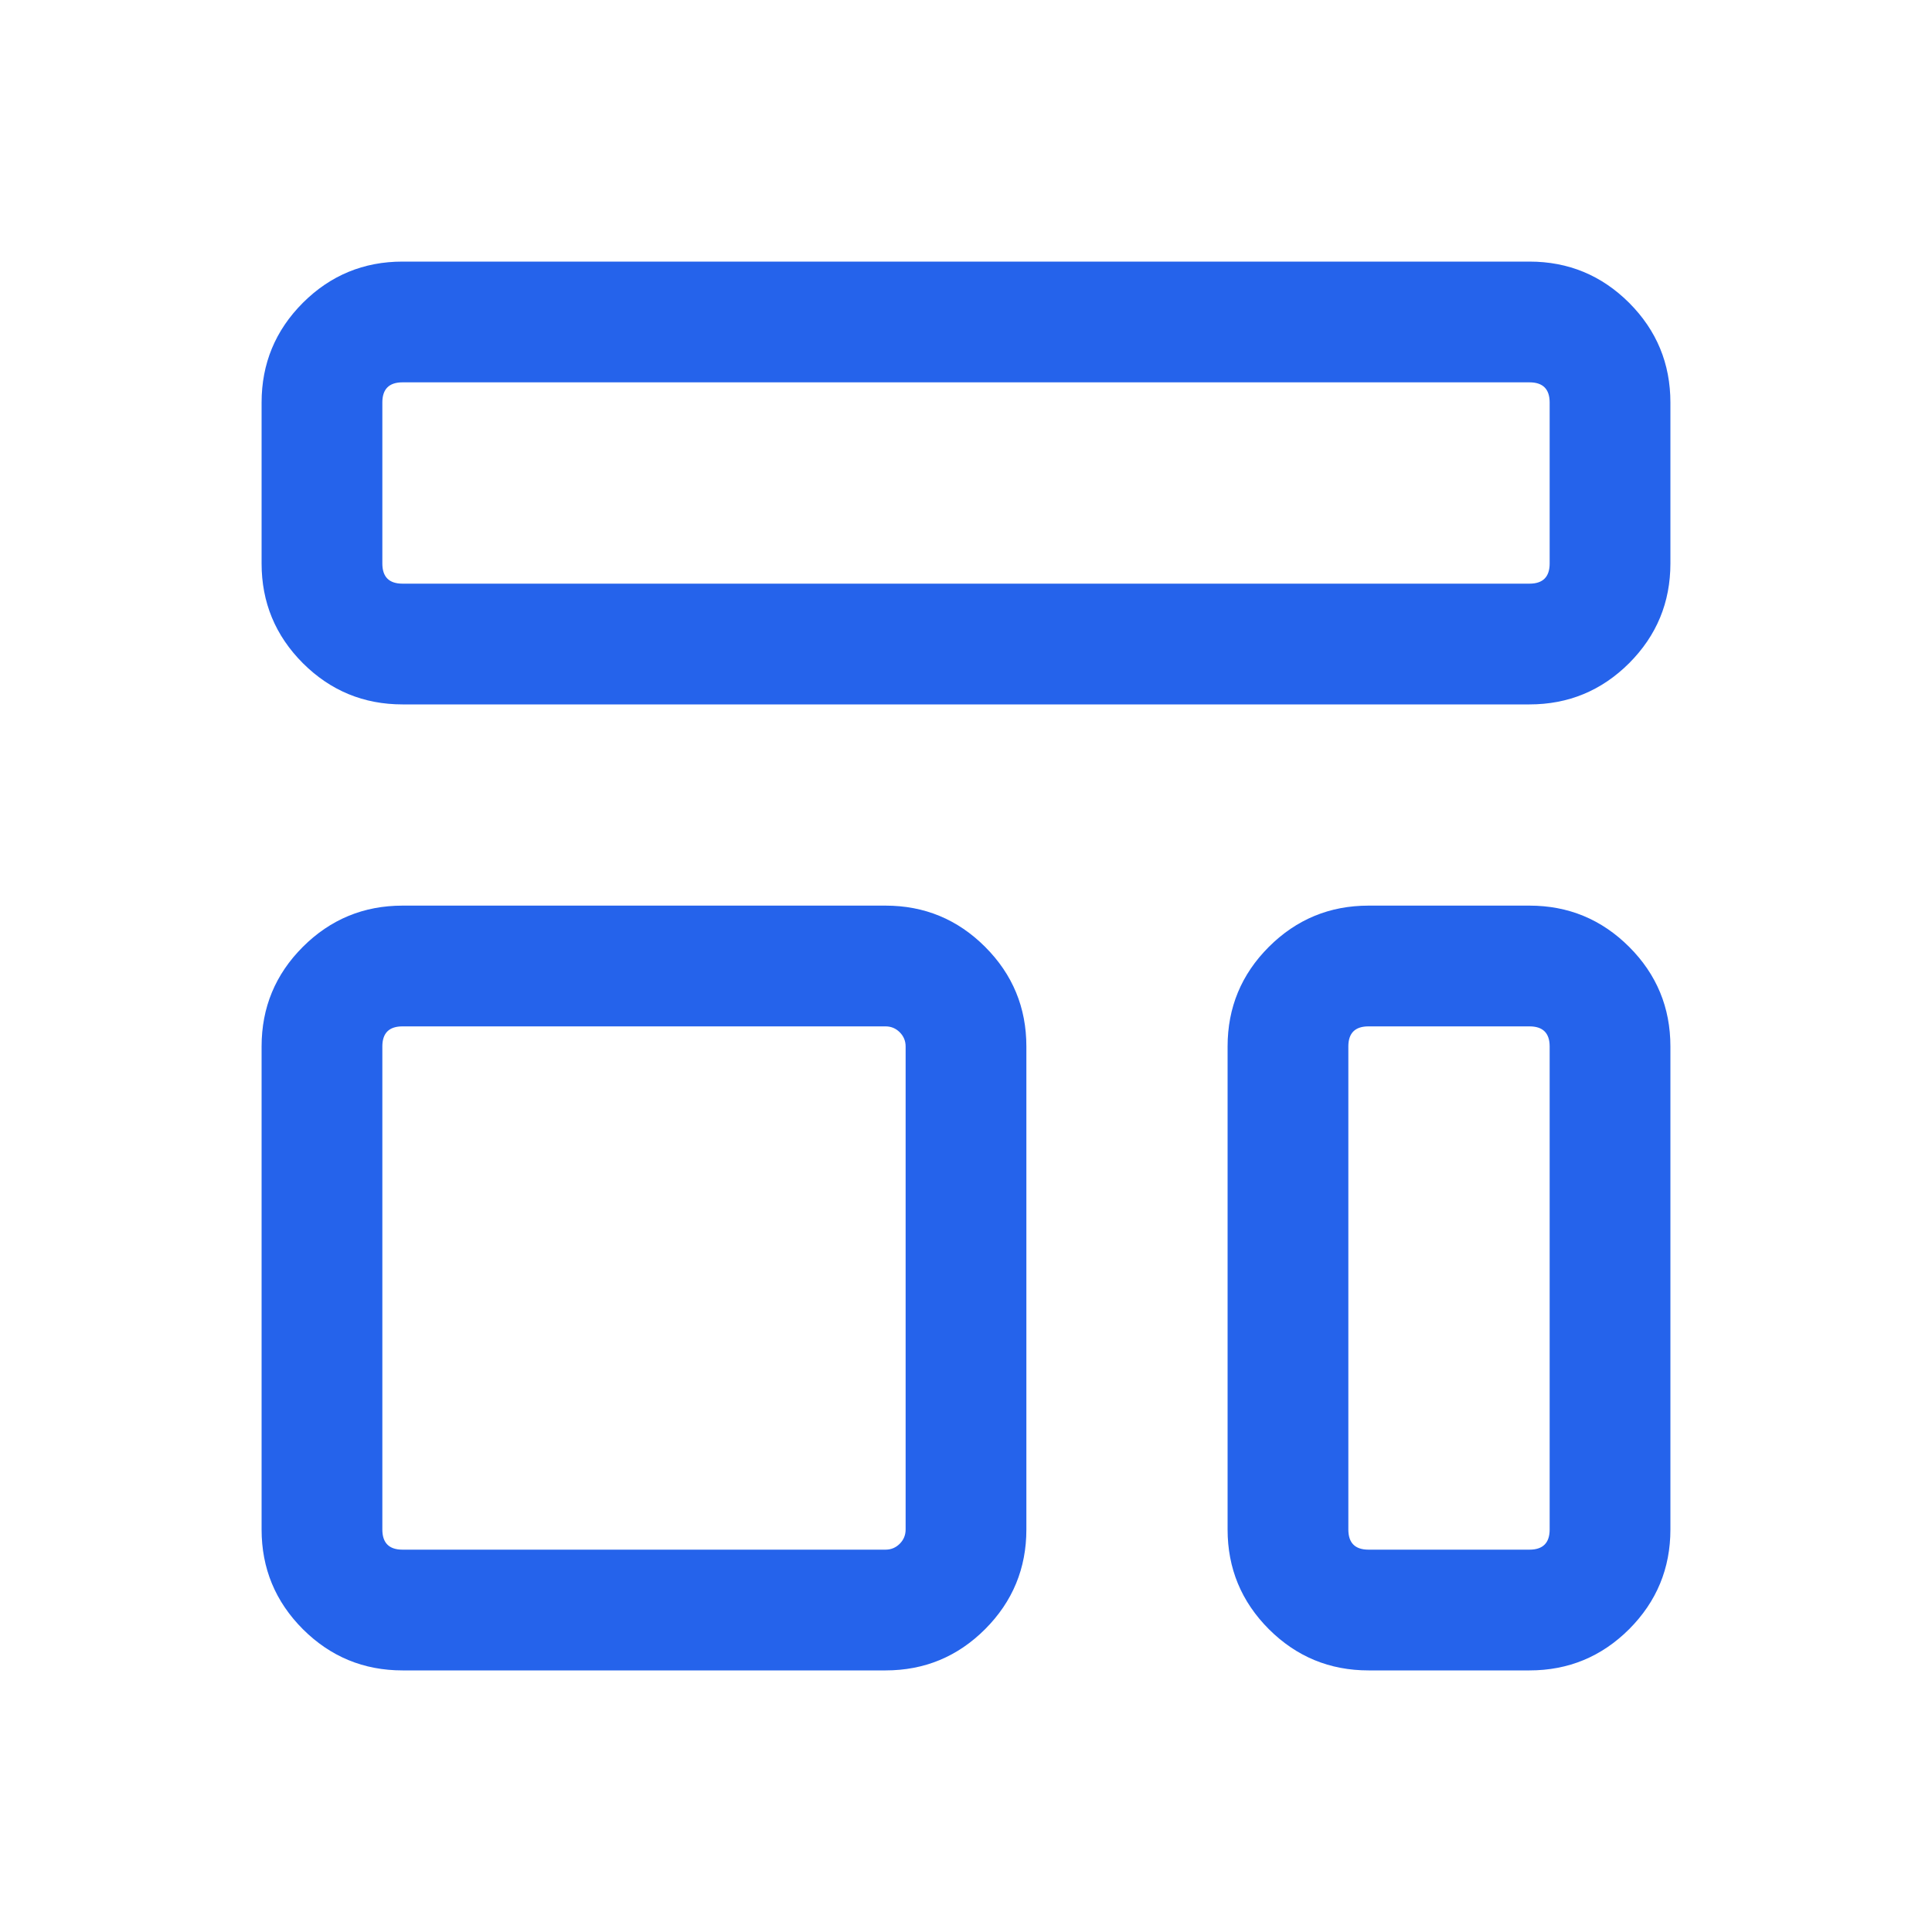
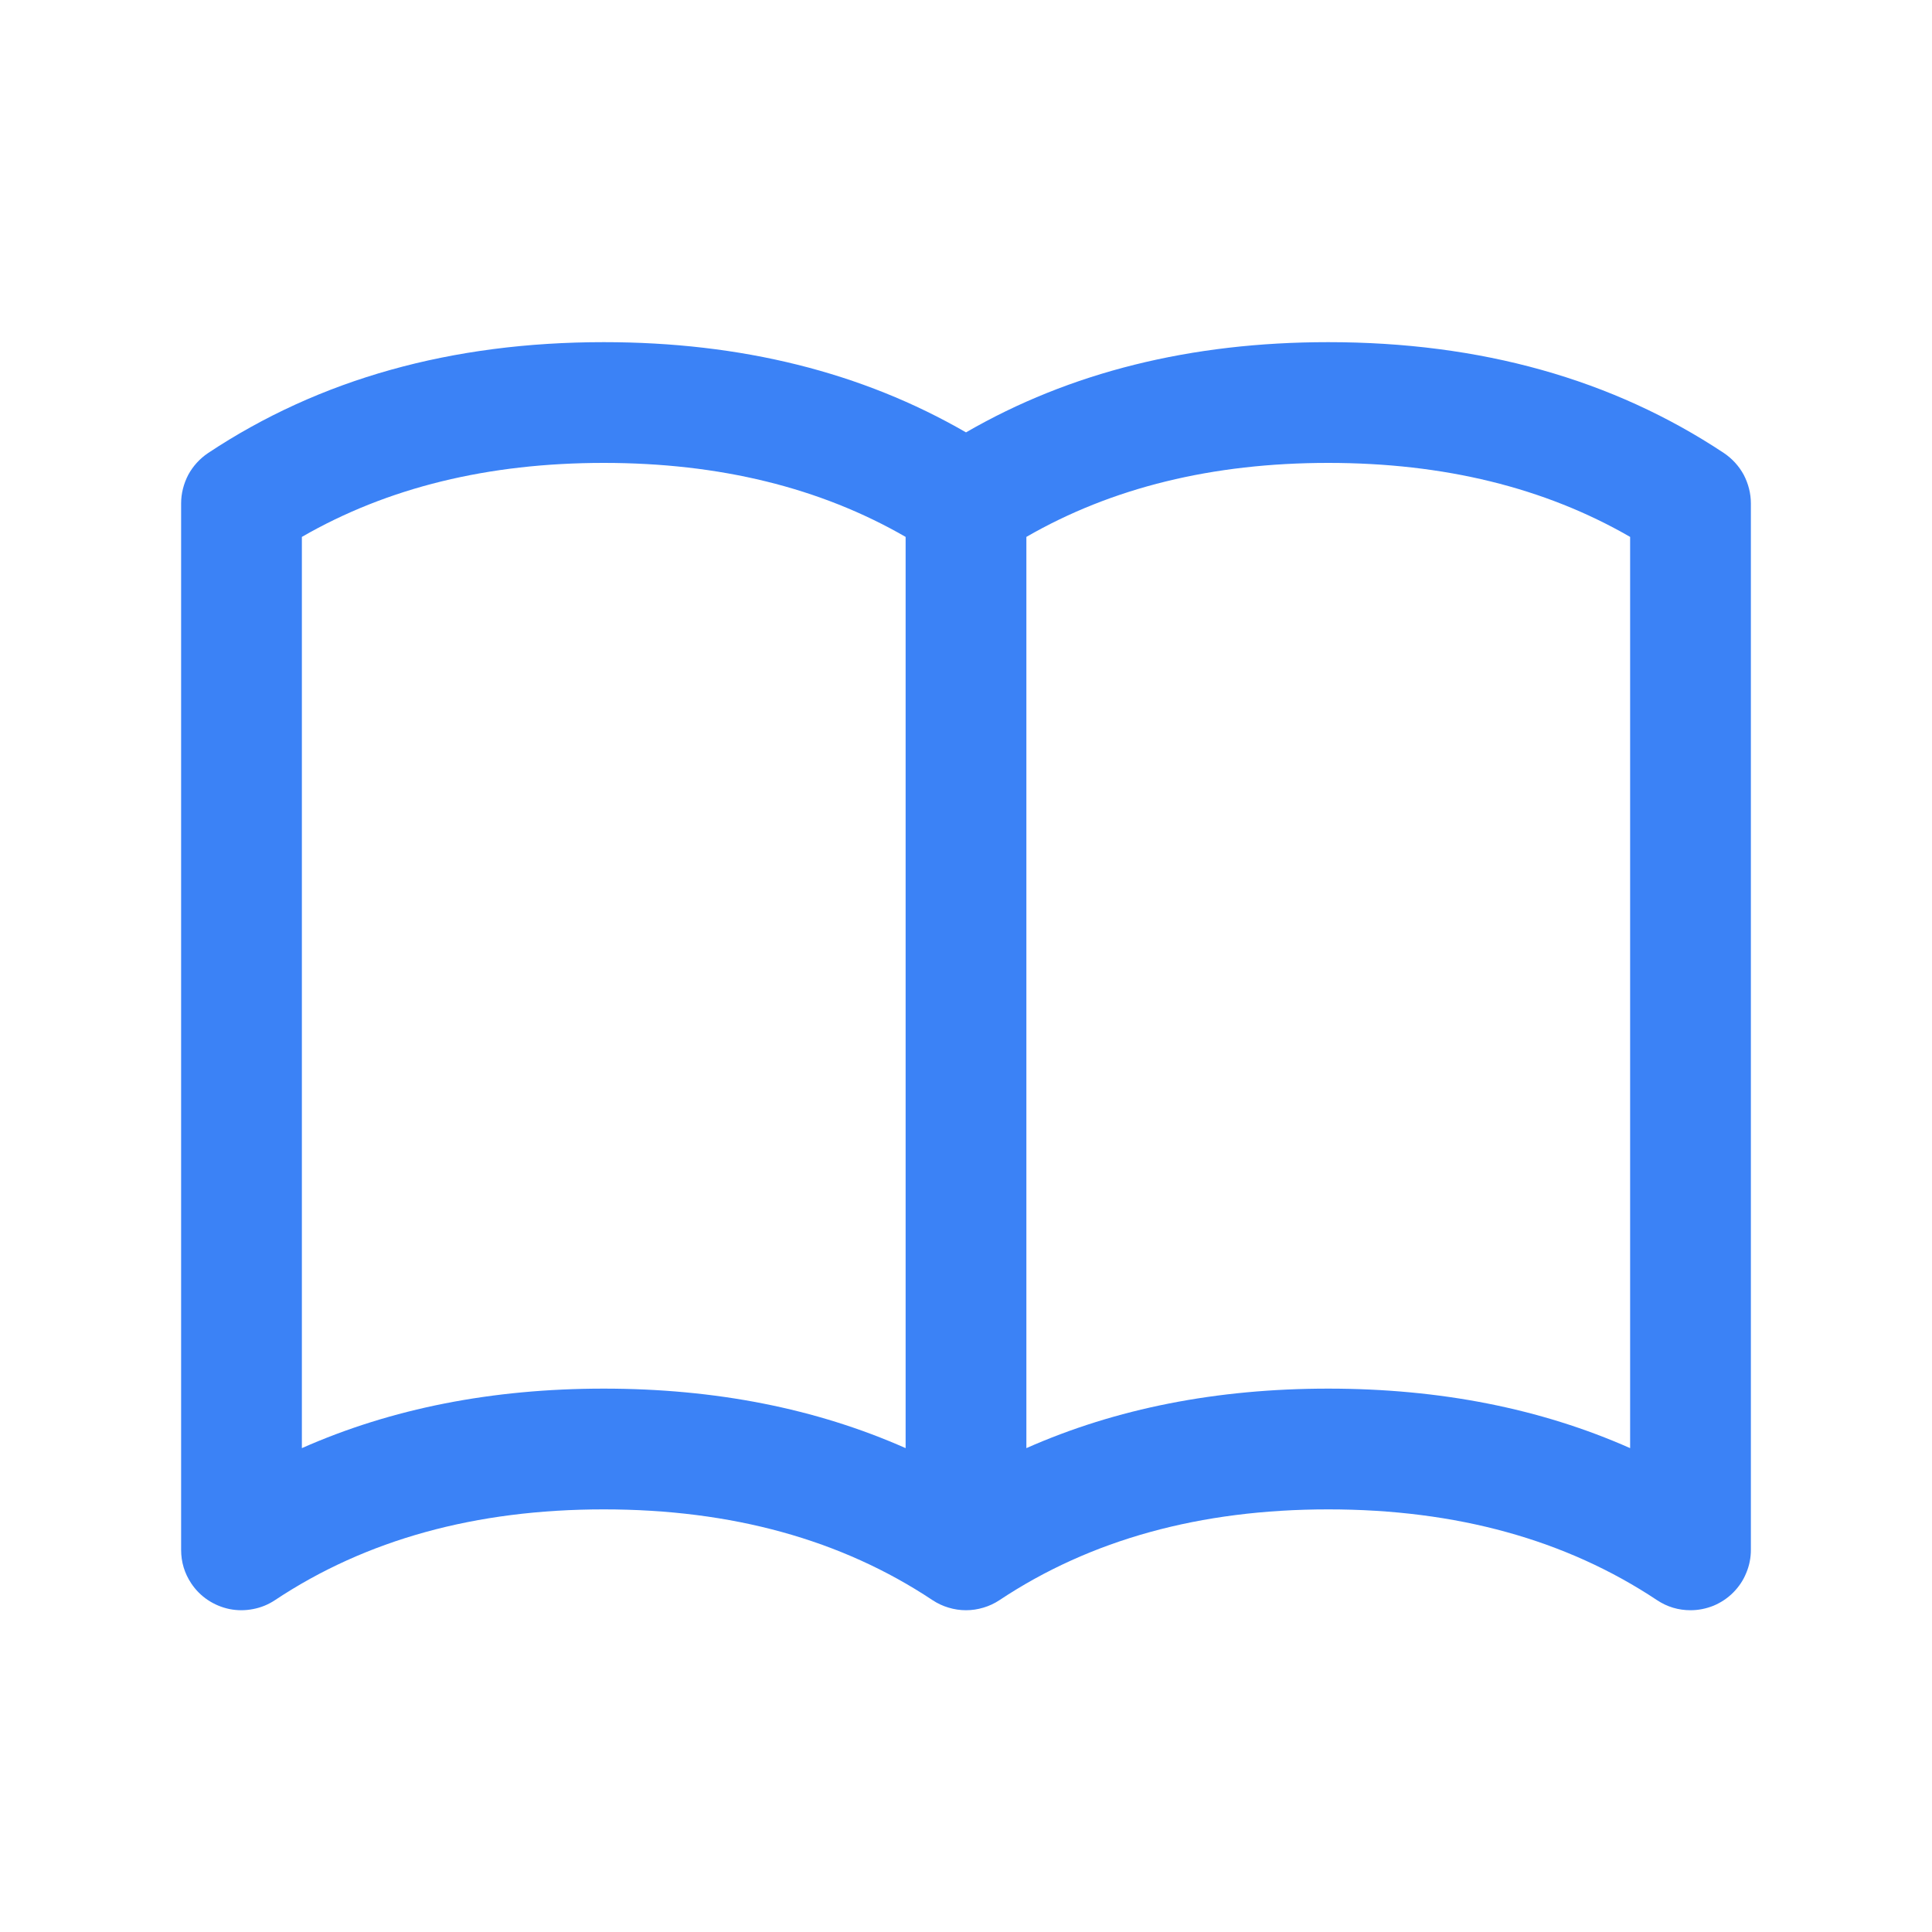
<svg xmlns="http://www.w3.org/2000/svg" fill="none" version="1.1" width="20" height="20" viewBox="0 0 20 20">
  <defs>
-     <clipPath id="master_svg0_33_191727">
+     <clipPath id="master_svg0_33_004809">
      <rect x="-0.625" y="-0.625" width="21.25" height="21.25" rx="0" />
    </clipPath>
  </defs>
-   <g clip-path="url(#master_svg0_33_191727)">
-     <path d="M2.708,4.167L2.708,5.833Q2.708,6.437,3.135,6.865Q3.563,7.292,4.167,7.292L15.833,7.292Q16.437,7.292,16.865,6.865Q17.292,6.437,17.292,5.833L17.292,4.167Q17.292,3.563,16.865,3.135Q16.437,2.708,15.833,2.708L4.167,2.708Q3.563,2.708,3.135,3.135Q2.708,3.563,2.708,4.167ZM4.167,6.042Q3.958,6.042,3.958,5.833L3.958,4.167Q3.958,3.958,4.167,3.958L15.833,3.958Q16.042,3.958,16.042,4.167L16.042,5.833Q16.042,6.042,15.833,6.042L4.167,6.042ZM2.708,10.833L2.708,15.833Q2.708,16.437,3.135,16.865Q3.563,17.292,4.167,17.292L9.167,17.292Q9.771,17.292,10.198,16.865Q10.625,16.437,10.625,15.833L10.625,10.833Q10.625,10.229,10.198,9.802Q9.771,9.375,9.167,9.375L4.167,9.375Q3.563,9.375,3.135,9.802Q2.708,10.229,2.708,10.833ZM12.708,10.833L12.708,15.833Q12.708,16.437,13.135,16.865Q13.563,17.292,14.167,17.292L15.833,17.292Q16.437,17.292,16.865,16.865Q17.292,16.437,17.292,15.833L17.292,10.833Q17.292,10.229,16.865,9.802Q16.437,9.375,15.833,9.375L14.167,9.375Q13.563,9.375,13.135,9.802Q12.708,10.229,12.708,10.833ZM4.167,16.042Q3.958,16.042,3.958,15.833L3.958,10.833Q3.958,10.625,4.167,10.625L9.167,10.625Q9.253,10.625,9.314,10.686Q9.375,10.747,9.375,10.833L9.375,15.833Q9.375,15.92,9.314,15.981Q9.253,16.042,9.167,16.042L4.167,16.042ZM14.167,16.042Q13.958,16.042,13.958,15.833L13.958,10.833Q13.958,10.625,14.167,10.625L15.833,10.625Q16.042,10.625,16.042,10.833L16.042,15.833Q16.042,16.042,15.833,16.042L14.167,16.042Z" fill-rule="evenodd" fill="#2563EB" fill-opacity="1" />
+   <g clip-path="url(#master_svg0_33_004809)">
+     <path d="M10.625,14.991Q12.016,14.375,13.75,14.375Q15.484,14.375,16.875,14.991L16.875,5.558Q15.547,4.792,13.75,4.792Q11.953,4.792,10.625,5.558L10.625,14.991ZM10,4.476Q11.615,3.542,13.75,3.542Q16.117,3.542,17.846,4.69Q17.91,4.733,17.962,4.79Q18.014,4.847,18.051,4.915Q18.087,4.984,18.106,5.059Q18.125,5.134,18.125,5.211L18.125,16.044Q18.125,16.106,18.113,16.166Q18.101,16.226,18.077,16.283Q18.054,16.34,18.02,16.391Q17.985,16.443,17.942,16.486Q17.898,16.53,17.847,16.564Q17.796,16.598,17.739,16.622Q17.682,16.645,17.622,16.657Q17.562,16.669,17.5,16.669Q17.311,16.669,17.154,16.565Q15.74,15.625,13.75,15.625Q11.76,15.625,10.346,16.565Q10.269,16.616,10.181,16.642Q10.092,16.669,10,16.669Q9.908,16.669,9.819,16.642Q9.731,16.616,9.654,16.565Q8.24,15.625,6.25,15.625Q4.26,15.625,2.846,16.565Q2.742,16.634,2.62,16.657Q2.498,16.681,2.376,16.657Q2.255,16.632,2.151,16.563Q2.048,16.494,1.979,16.39Q1.875,16.233,1.875,16.044L1.875,5.211Q1.875,5.134,1.894,5.059Q1.913,4.984,1.949,4.915Q1.986,4.847,2.038,4.79Q2.09,4.733,2.154,4.69Q3.883,3.542,6.25,3.542Q8.385,3.542,10,4.476ZM9.375,5.558Q8.047,4.792,6.25,4.792Q4.453,4.792,3.125,5.558L3.125,14.991Q4.516,14.375,6.25,14.375Q7.984,14.375,9.375,14.991L9.375,5.558Z" fill-rule="evenodd" fill="#3B82F6" fill-opacity="1" />
  </g>
</svg>
